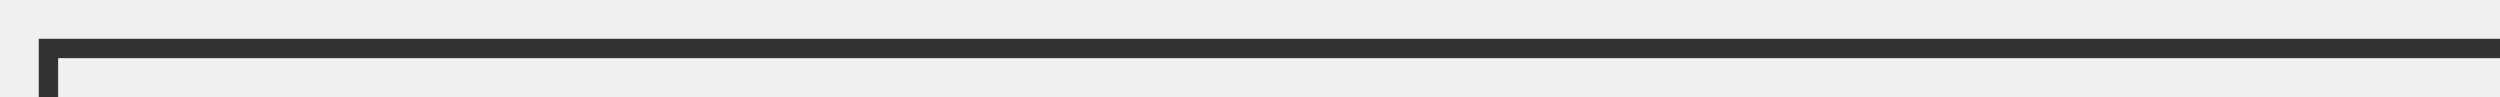
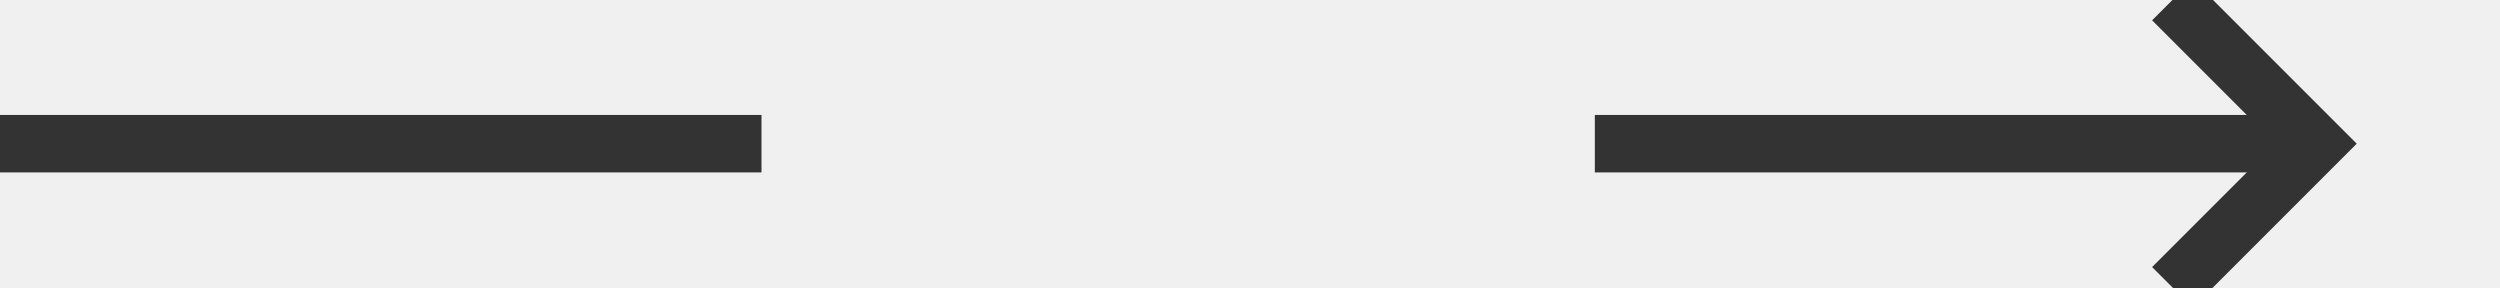
- <svg xmlns="http://www.w3.org/2000/svg" version="1.1" width="258px" height="10px" preserveAspectRatio="xMinYMid meet" viewBox="1027 589  258 8">
-   <path d="M 1286 593  L 1032 593  L 1032 654  " stroke-width="2" stroke="#333333" fill="none" />
-   <path d="M 1036.293 648.893  L 1032 653.186  L 1027.707 648.893  L 1026.293 650.307  L 1031.293 655.307  L 1032 656.014  L 1032.707 655.307  L 1037.707 650.307  L 1036.293 648.893  Z " fill-rule="nonzero" fill="#333333" stroke="none" />
+ <svg xmlns="http://www.w3.org/2000/svg" version="1.1" width="87px" height="10px" preserveAspectRatio="xMinYMid meet" viewBox="1425 164  87 8">
+   <defs>
+     <mask fill="white" id="clip265">
+       <path d="M 1451.5 155  L 1480.5 155  L 1480.5 180  L 1451.5 180  Z M 1425 155  L 1517 155  L 1517 180  L 1425 180  Z " fill-rule="evenodd" />
+     </mask>
+   </defs>
+   <path d="M 1451.5 168  L 1425 168  M 1480.5 168  L 1505 168  " stroke-width="2" stroke="#333333" fill="none" />
+   <path d="M 1499.893 163.707  L 1504.186 168  L 1499.893 172.293  L 1501.307 173.707  L 1506.307 168.707  L 1507.014 168  L 1506.307 167.293  L 1501.307 162.293  L 1499.893 163.707  Z " fill-rule="nonzero" fill="#333333" stroke="none" mask="url(#clip265)" />
</svg>
